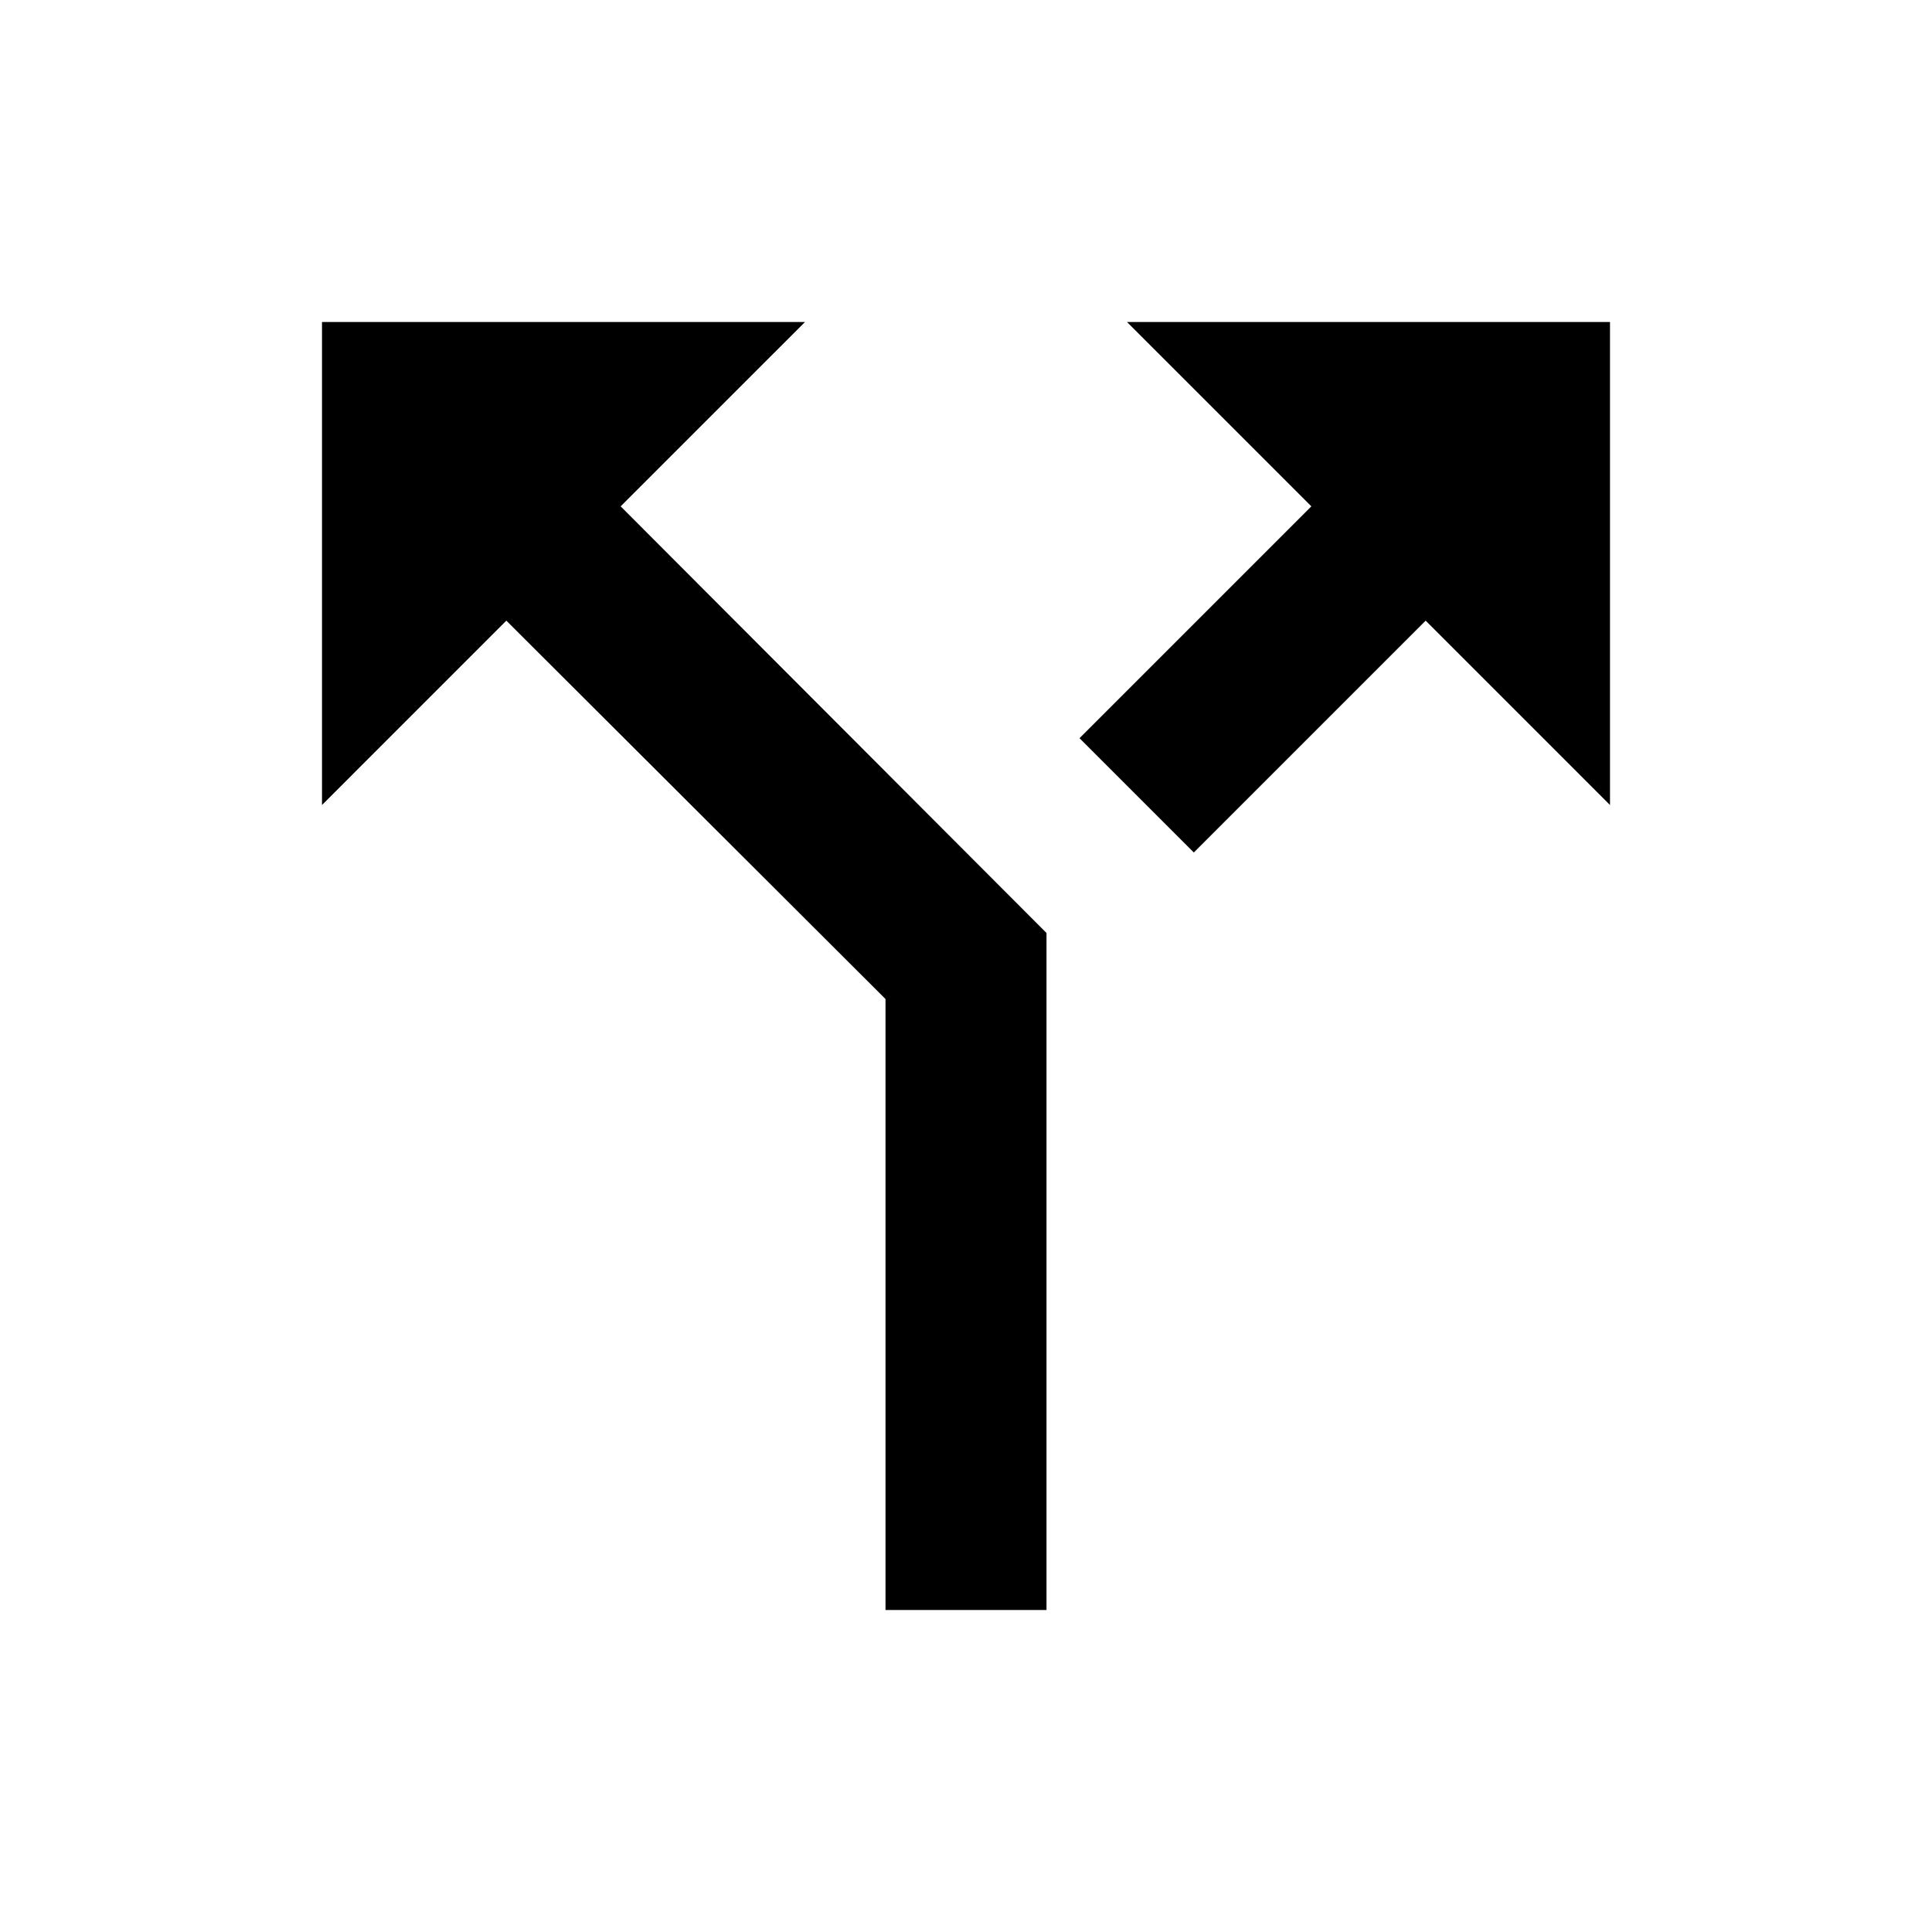
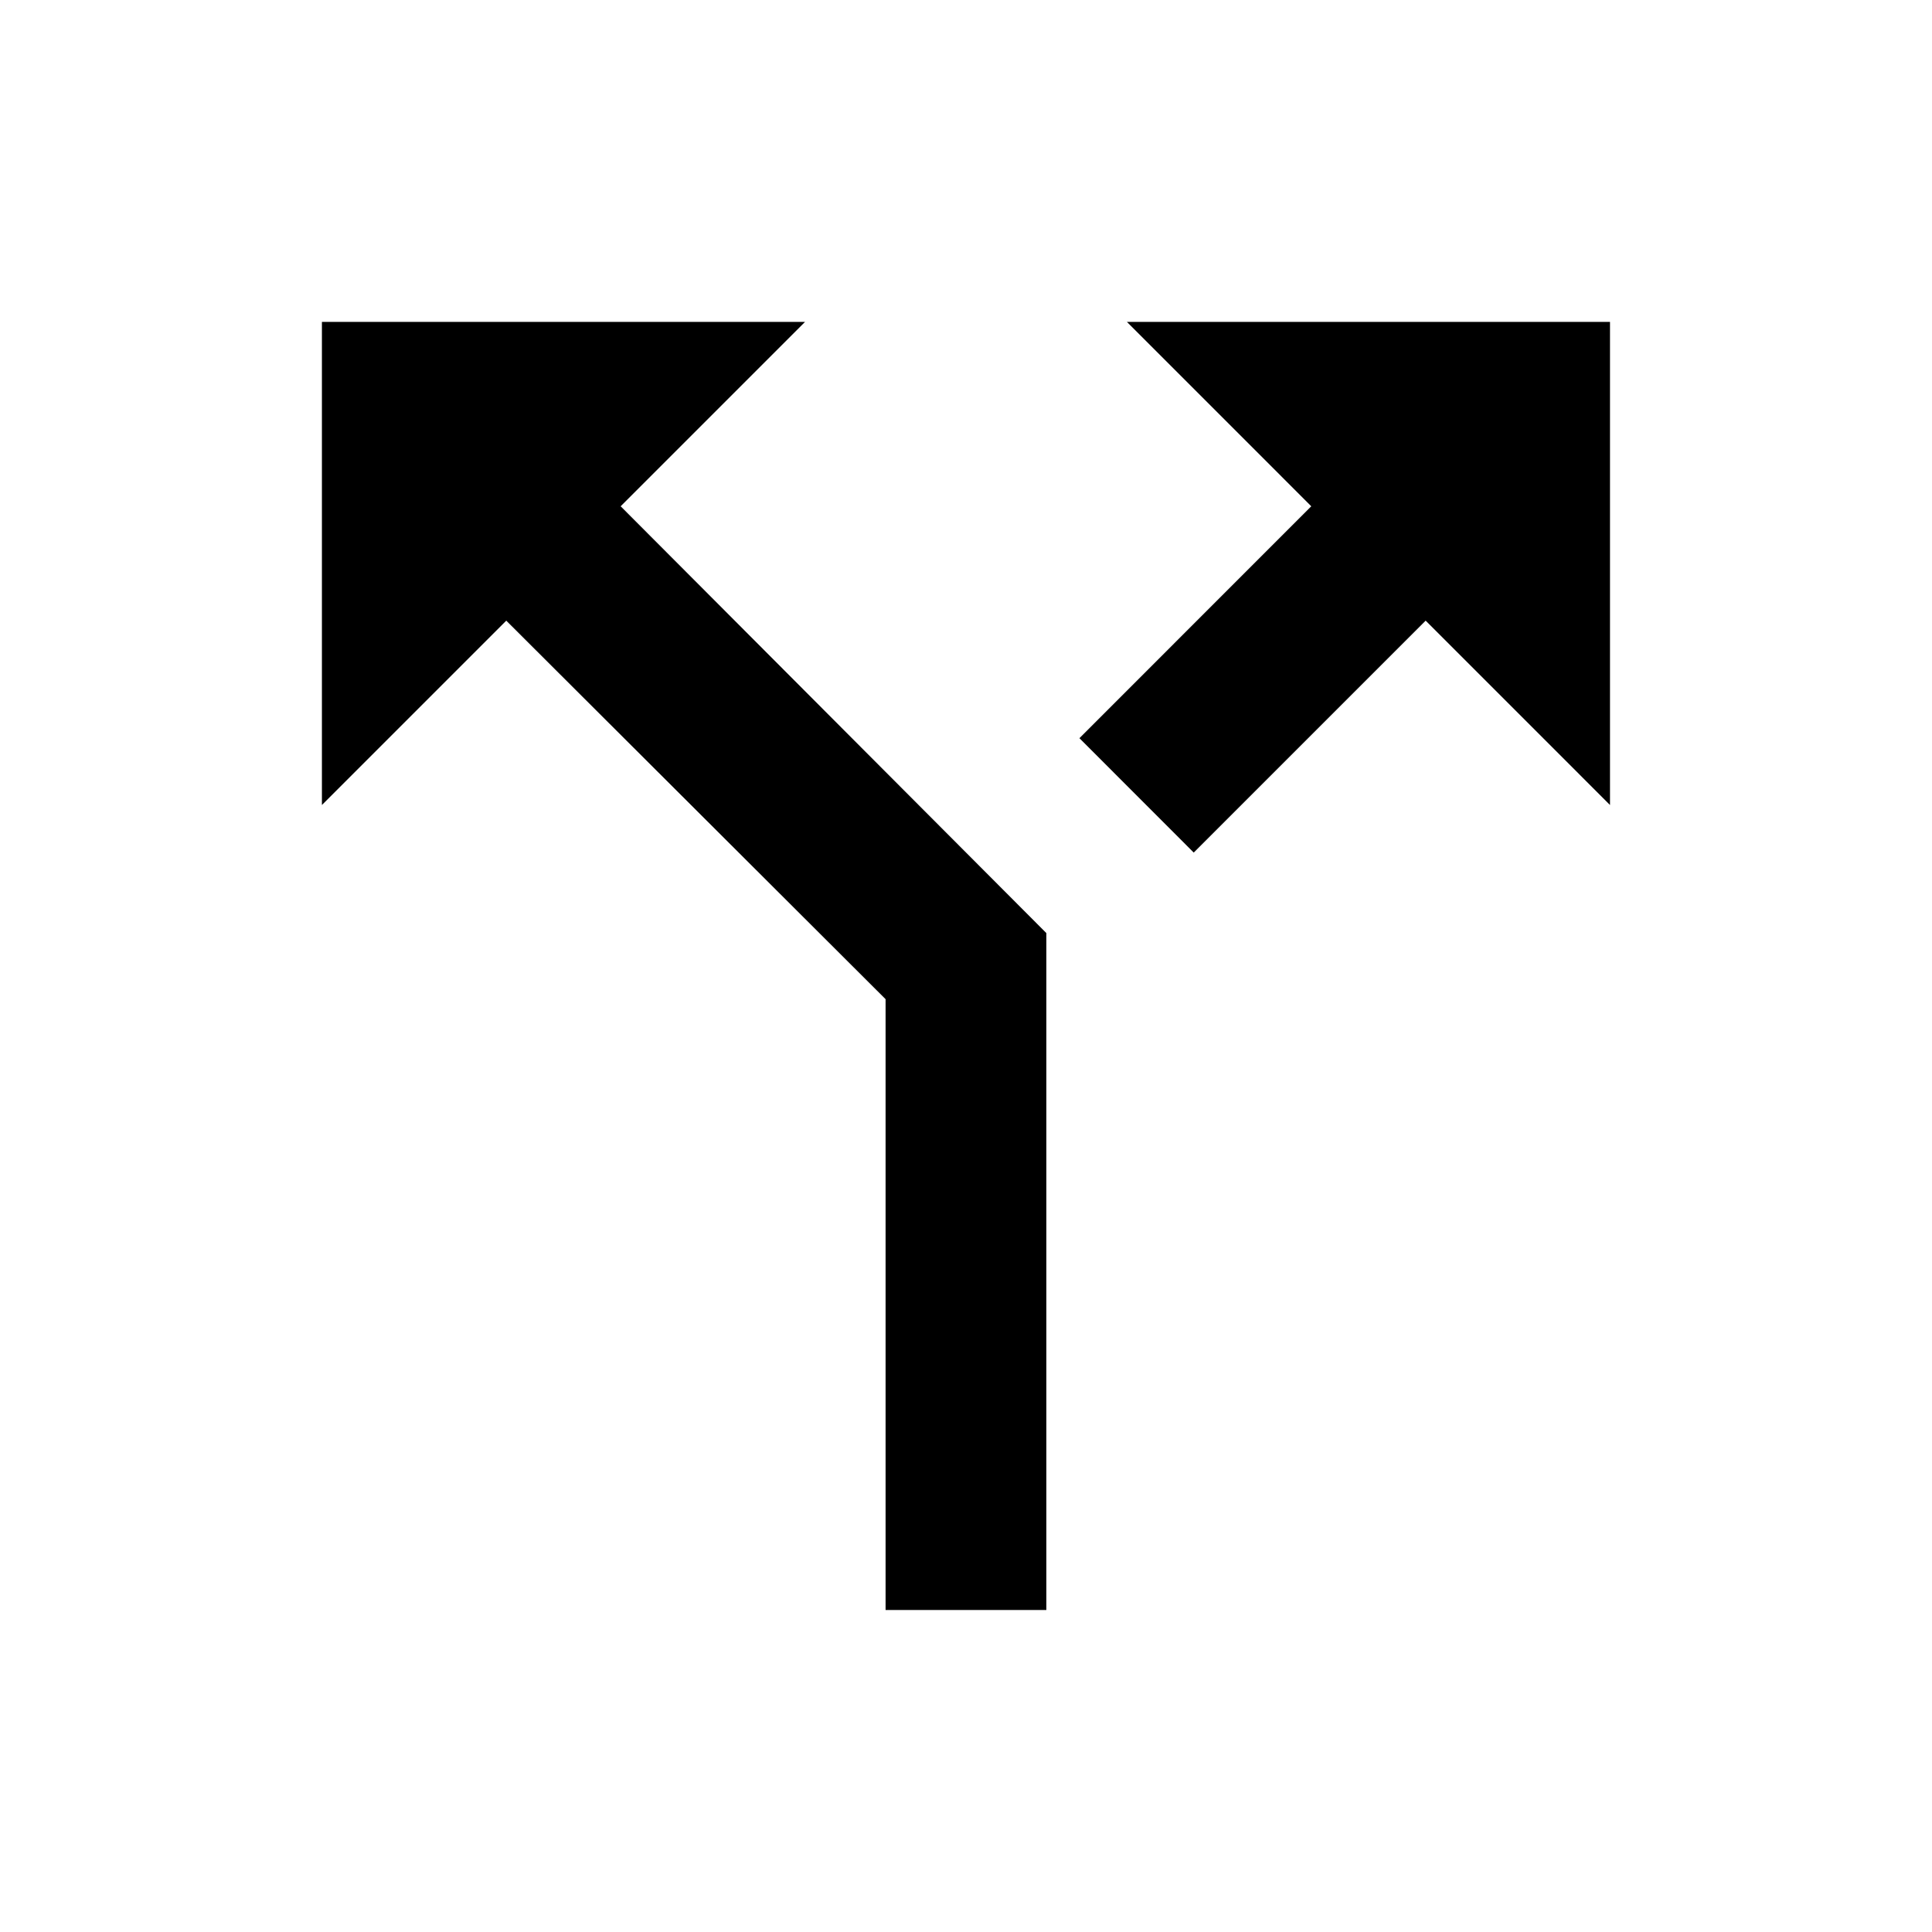
- <svg xmlns="http://www.w3.org/2000/svg" width="24" height="24" viewBox="0 0 24 24">
-   <path fill="#000000" fill-opacity="1" stroke-width="0.2" stroke-linejoin="round" d="M14 4l2.29 2.29-2.88 2.88 1.42 1.42 2.88-2.88L20 10V4zm-4 0H4v6l2.29-2.29 4.71 4.7V20h2v-8.41l-5.29-5.3z" />
+ <svg xmlns="http://www.w3.org/2000/svg" version="1.1" baseProfile="full" width="24" height="24" viewBox="0 0 24.00 24.00" enable-background="new 0 0 24.00 24.00" xml:space="preserve">
+   <path fill="#000000" fill-opacity="1" stroke-width="0.2" stroke-linejoin="round" d="M 13.999,3.999L 16.289,6.289L 13.409,9.17L 14.829,10.591L 17.71,7.71L 20,10L 20,3.999M 10,3.999L 3.999,3.999L 3.999,10L 6.289,7.71L 11.001,12.412L 11.001,20L 12.998,20L 12.998,11.591L 7.71,6.289" />
</svg>
